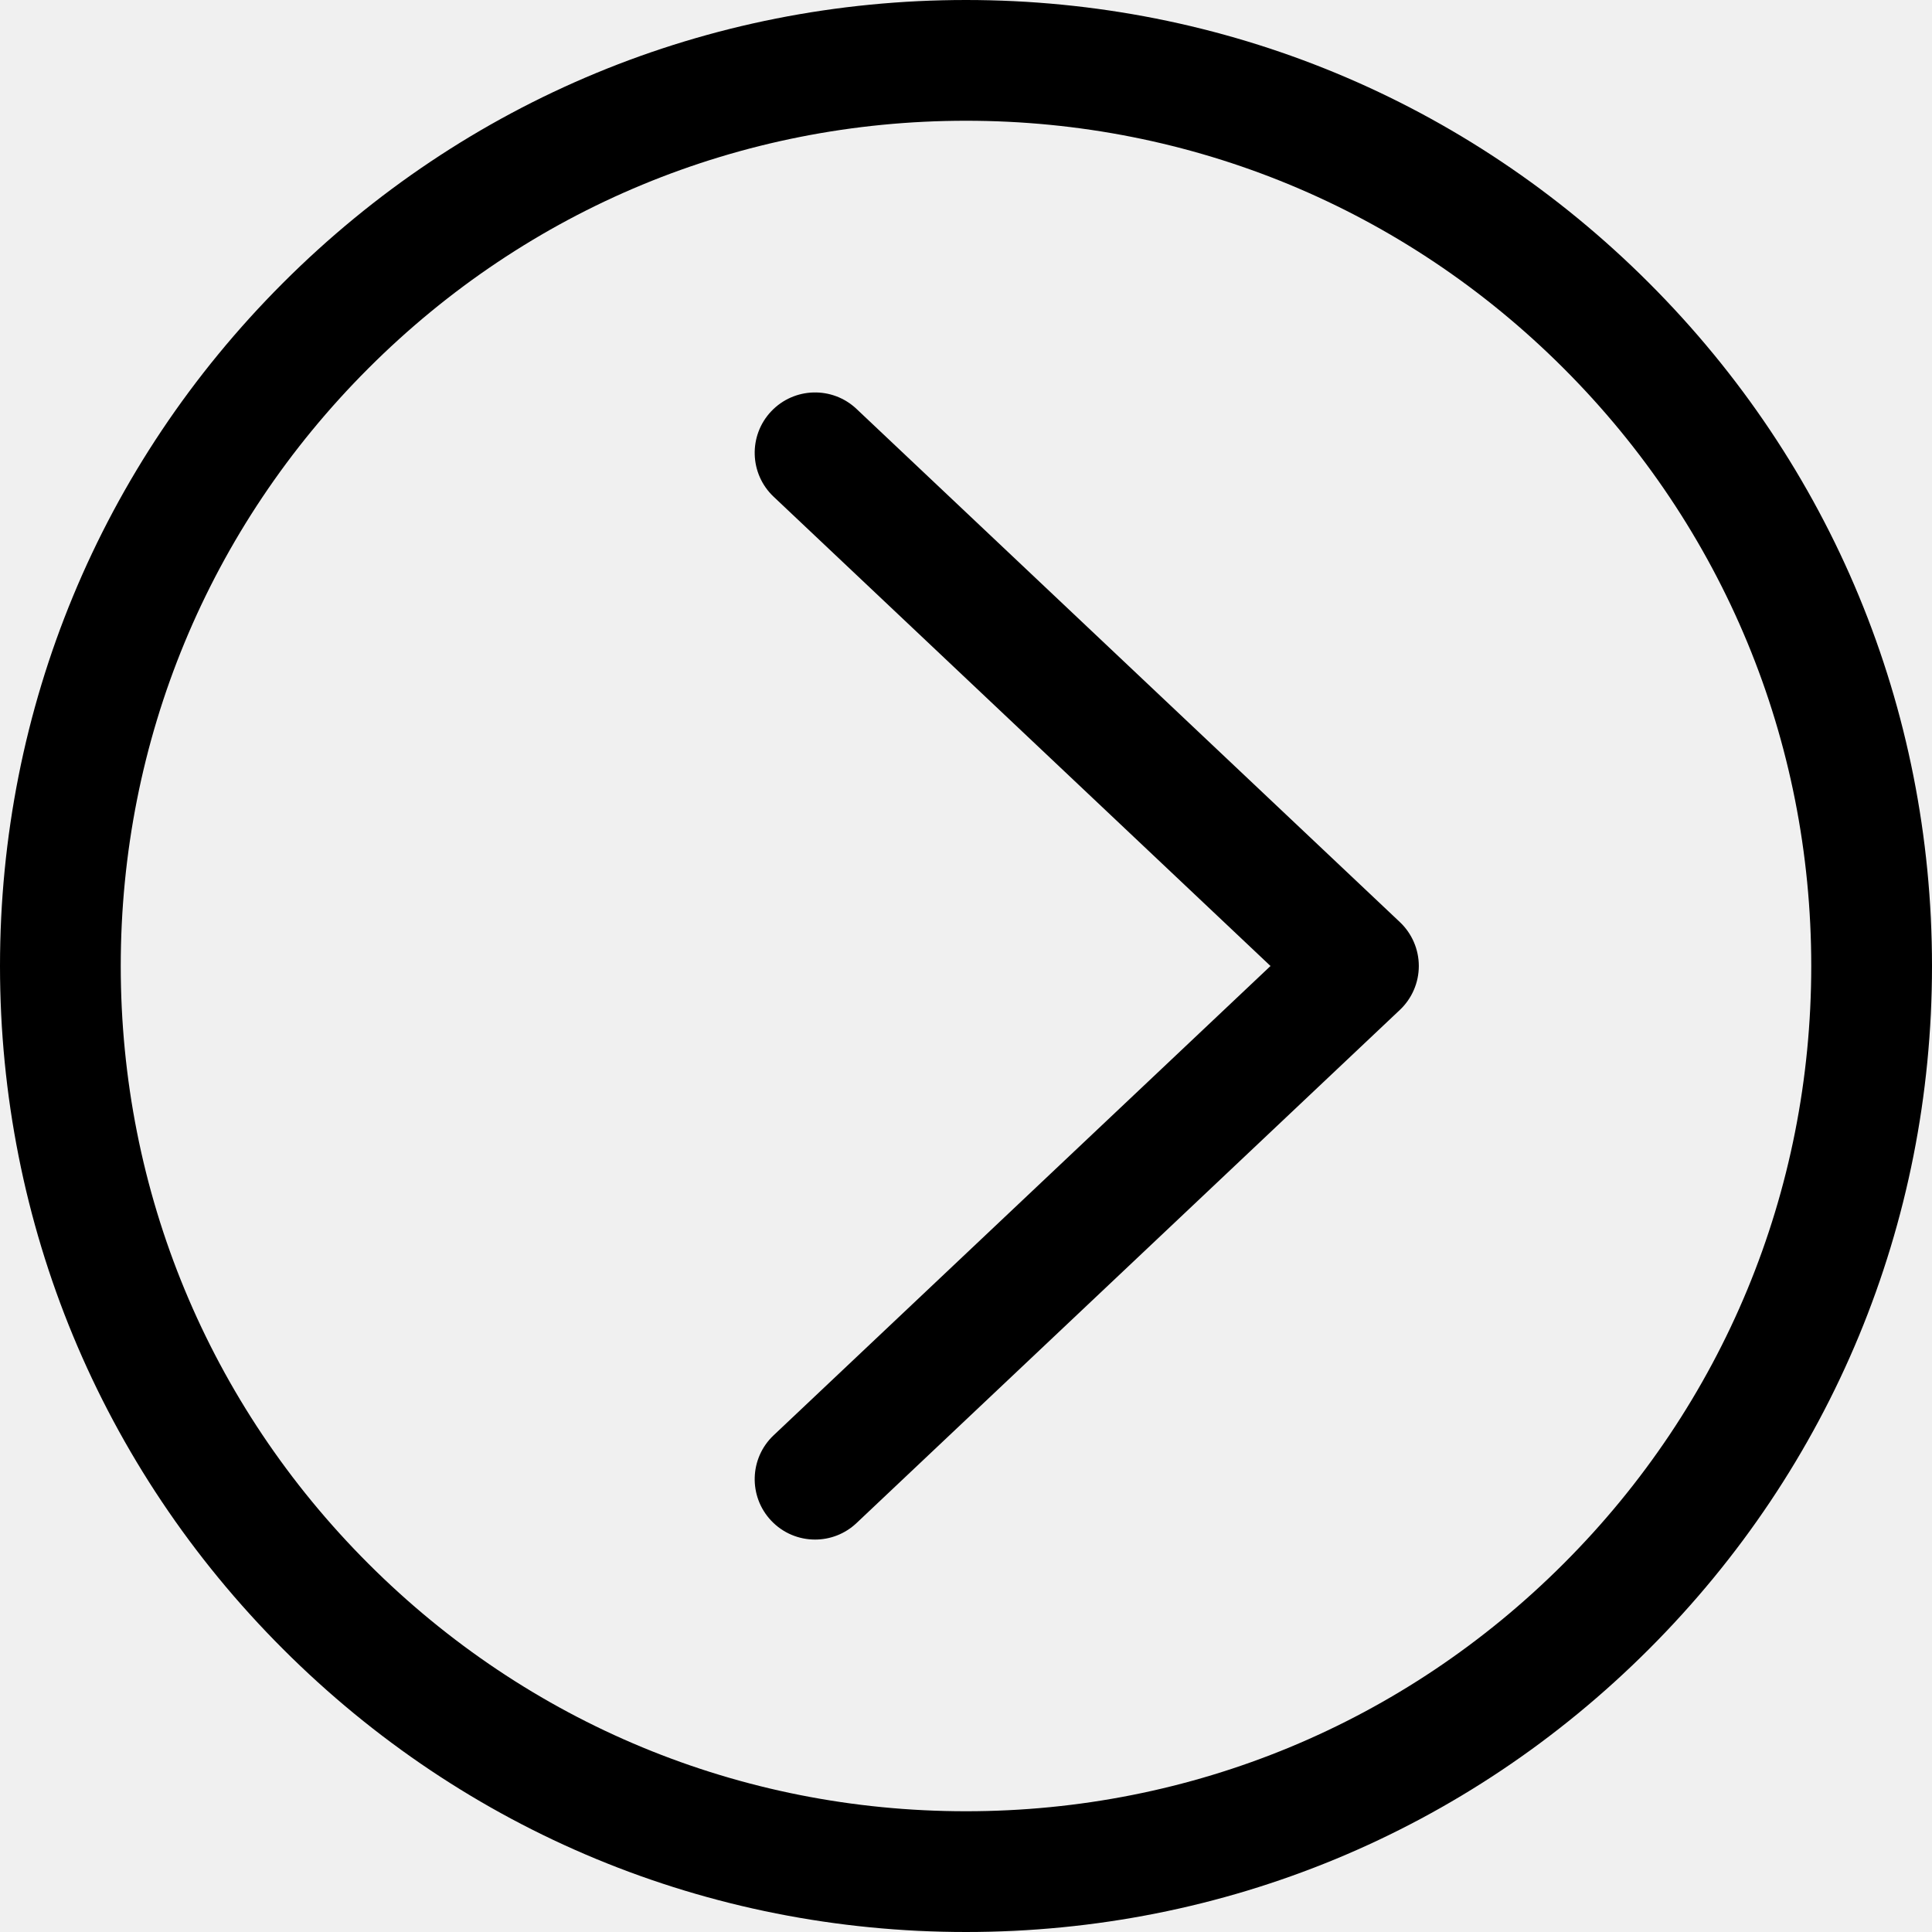
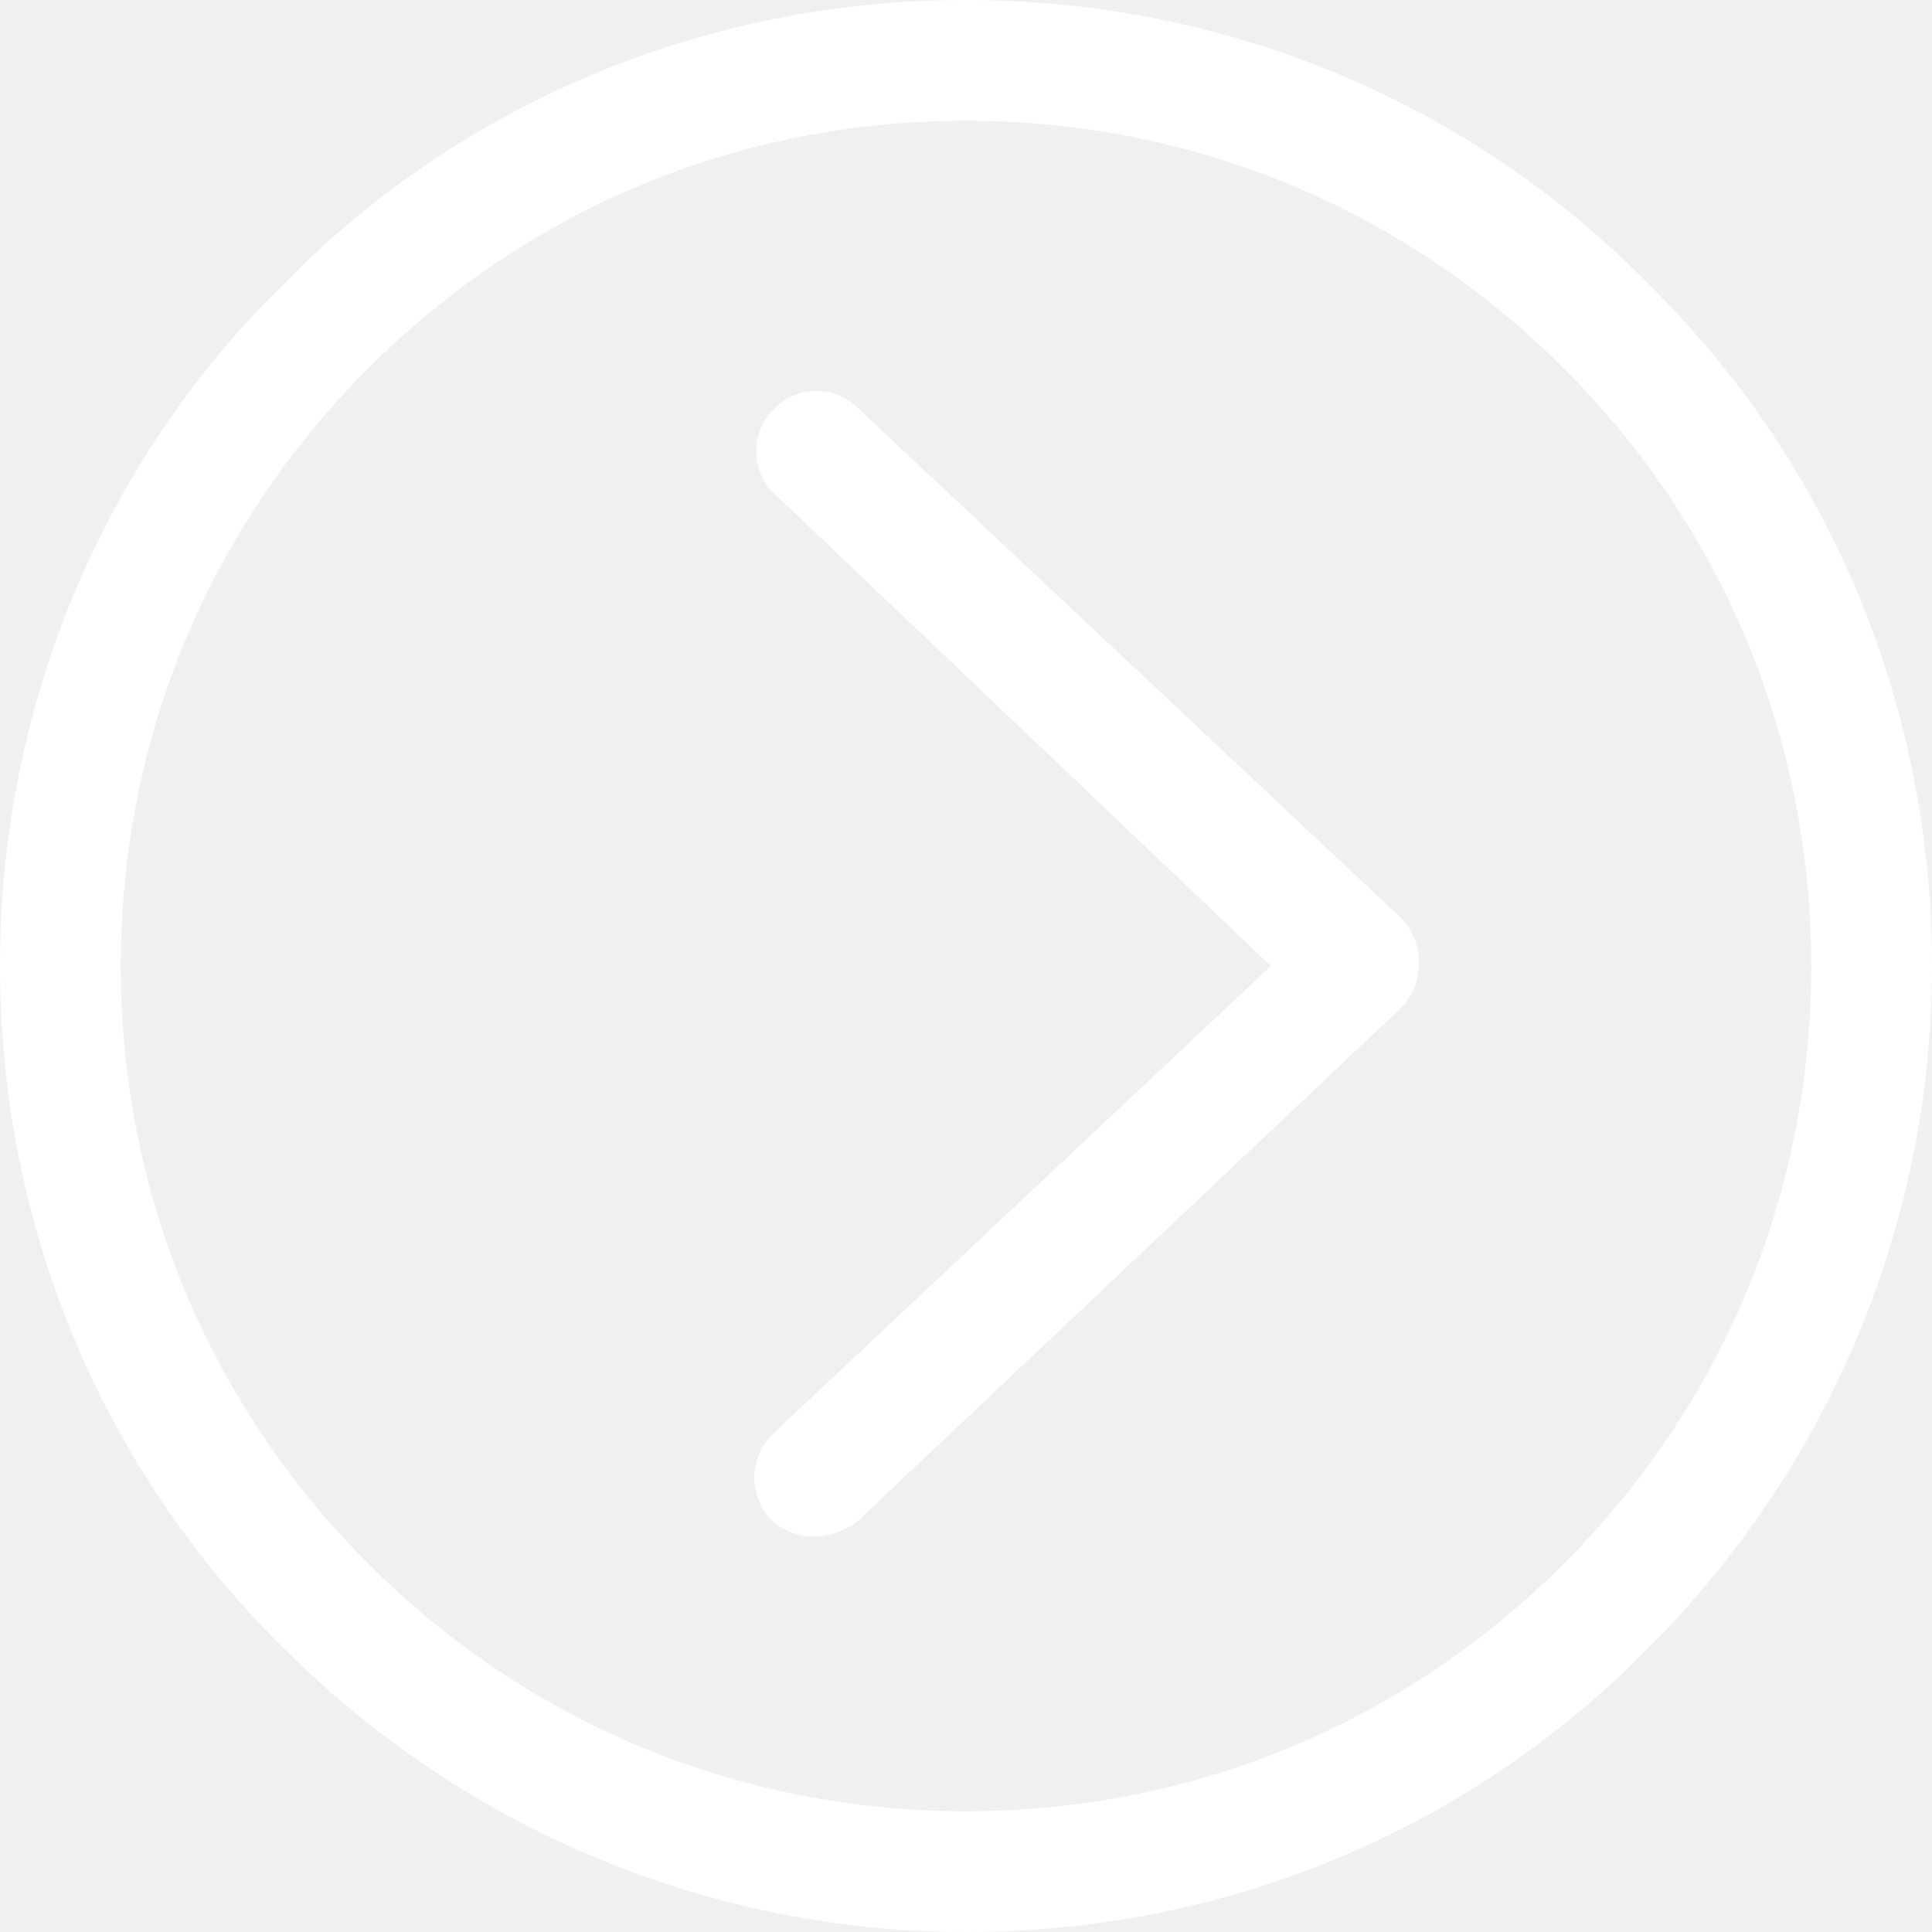
- <svg xmlns="http://www.w3.org/2000/svg" version="1.1" id="Ebene_1" x="0px" y="0px" width="64px" height="64px" viewBox="0 0 64 64" enable-background="new 0 0 64 64" xml:space="preserve">
+ <svg xmlns="http://www.w3.org/2000/svg" version="1.1" id="Ebene_1" x="0px" y="0px" viewBox="0 0 64 64" style="enable-background:new 0 0 64 64;" xml:space="preserve">
+   <style type="text/css">
+ 	.st0{fill:#FFFFFF;}
+ </style>
  <g>
-     <path d="M28.373,13.546c-0.803-0.758-2.068-0.722-2.827,0.081c-0.758,0.803-0.722,2.069,0.081,2.827L42.087,32l-16.46,15.546   c-0.803,0.758-0.839,2.024-0.081,2.827C25.939,50.79,26.469,51,27,51c0.493,0,0.986-0.181,1.373-0.546l18-17   C46.773,33.076,47,32.55,47,32s-0.227-1.076-0.627-1.454L28.373,13.546z" />
-     <path d="M32,0C23.453,0,15.417,3.329,9.374,9.373C3.329,15.417,0,23.453,0,32s3.33,16.583,9.374,22.626   C15.417,60.671,23.453,64,32,64s16.583-3.329,22.626-9.373C60.671,48.583,64,40.547,64,32s-3.33-16.583-9.374-22.626   C48.583,3.329,40.547,0,32,0z M51.797,51.798C46.509,57.087,39.479,60,32,60s-14.509-2.913-19.798-8.202C6.913,46.51,4,39.479,4,32   s2.913-14.51,8.203-19.798C17.491,6.913,24.521,4,32,4s14.509,2.913,19.798,8.202C57.087,17.49,60,24.521,60,32   S57.087,46.51,51.797,51.798z" />
+     <path class="st0" d="M28.4,13.5c-0.8-0.8-2.1-0.7-2.8,0.1c-0.8,0.8-0.7,2.1,0.1,2.8L42.1,32L25.6,47.5c-0.8,0.8-0.8,2-0.1,2.8   c0.4,0.4,0.9,0.6,1.5,0.6c0.5,0,1-0.2,1.4-0.5l18-17c0.4-0.4,0.6-0.9,0.6-1.5s-0.2-1.1-0.6-1.5L28.4,13.5z" />
+     <path class="st0" d="M32,0C23.5,0,15.4,3.3,9.4,9.4C3.3,15.4,0,23.5,0,32s3.3,16.6,9.4,22.6c6,6,14.1,9.4,22.6,9.4   s16.6-3.3,22.6-9.4c6-6,9.4-14.1,9.4-22.6s-3.3-16.6-9.4-22.6C48.6,3.3,40.5,0,32,0z M51.8,51.8C46.5,57.1,39.5,60,32,60   s-14.5-2.9-19.8-8.2C6.9,46.5,4,39.5,4,32s2.9-14.5,8.2-19.8C17.5,6.9,24.5,4,32,4s14.5,2.9,19.8,8.2C57.1,17.5,60,24.5,60,32   S57.1,46.5,51.8,51.8z" />
  </g>
</svg>
